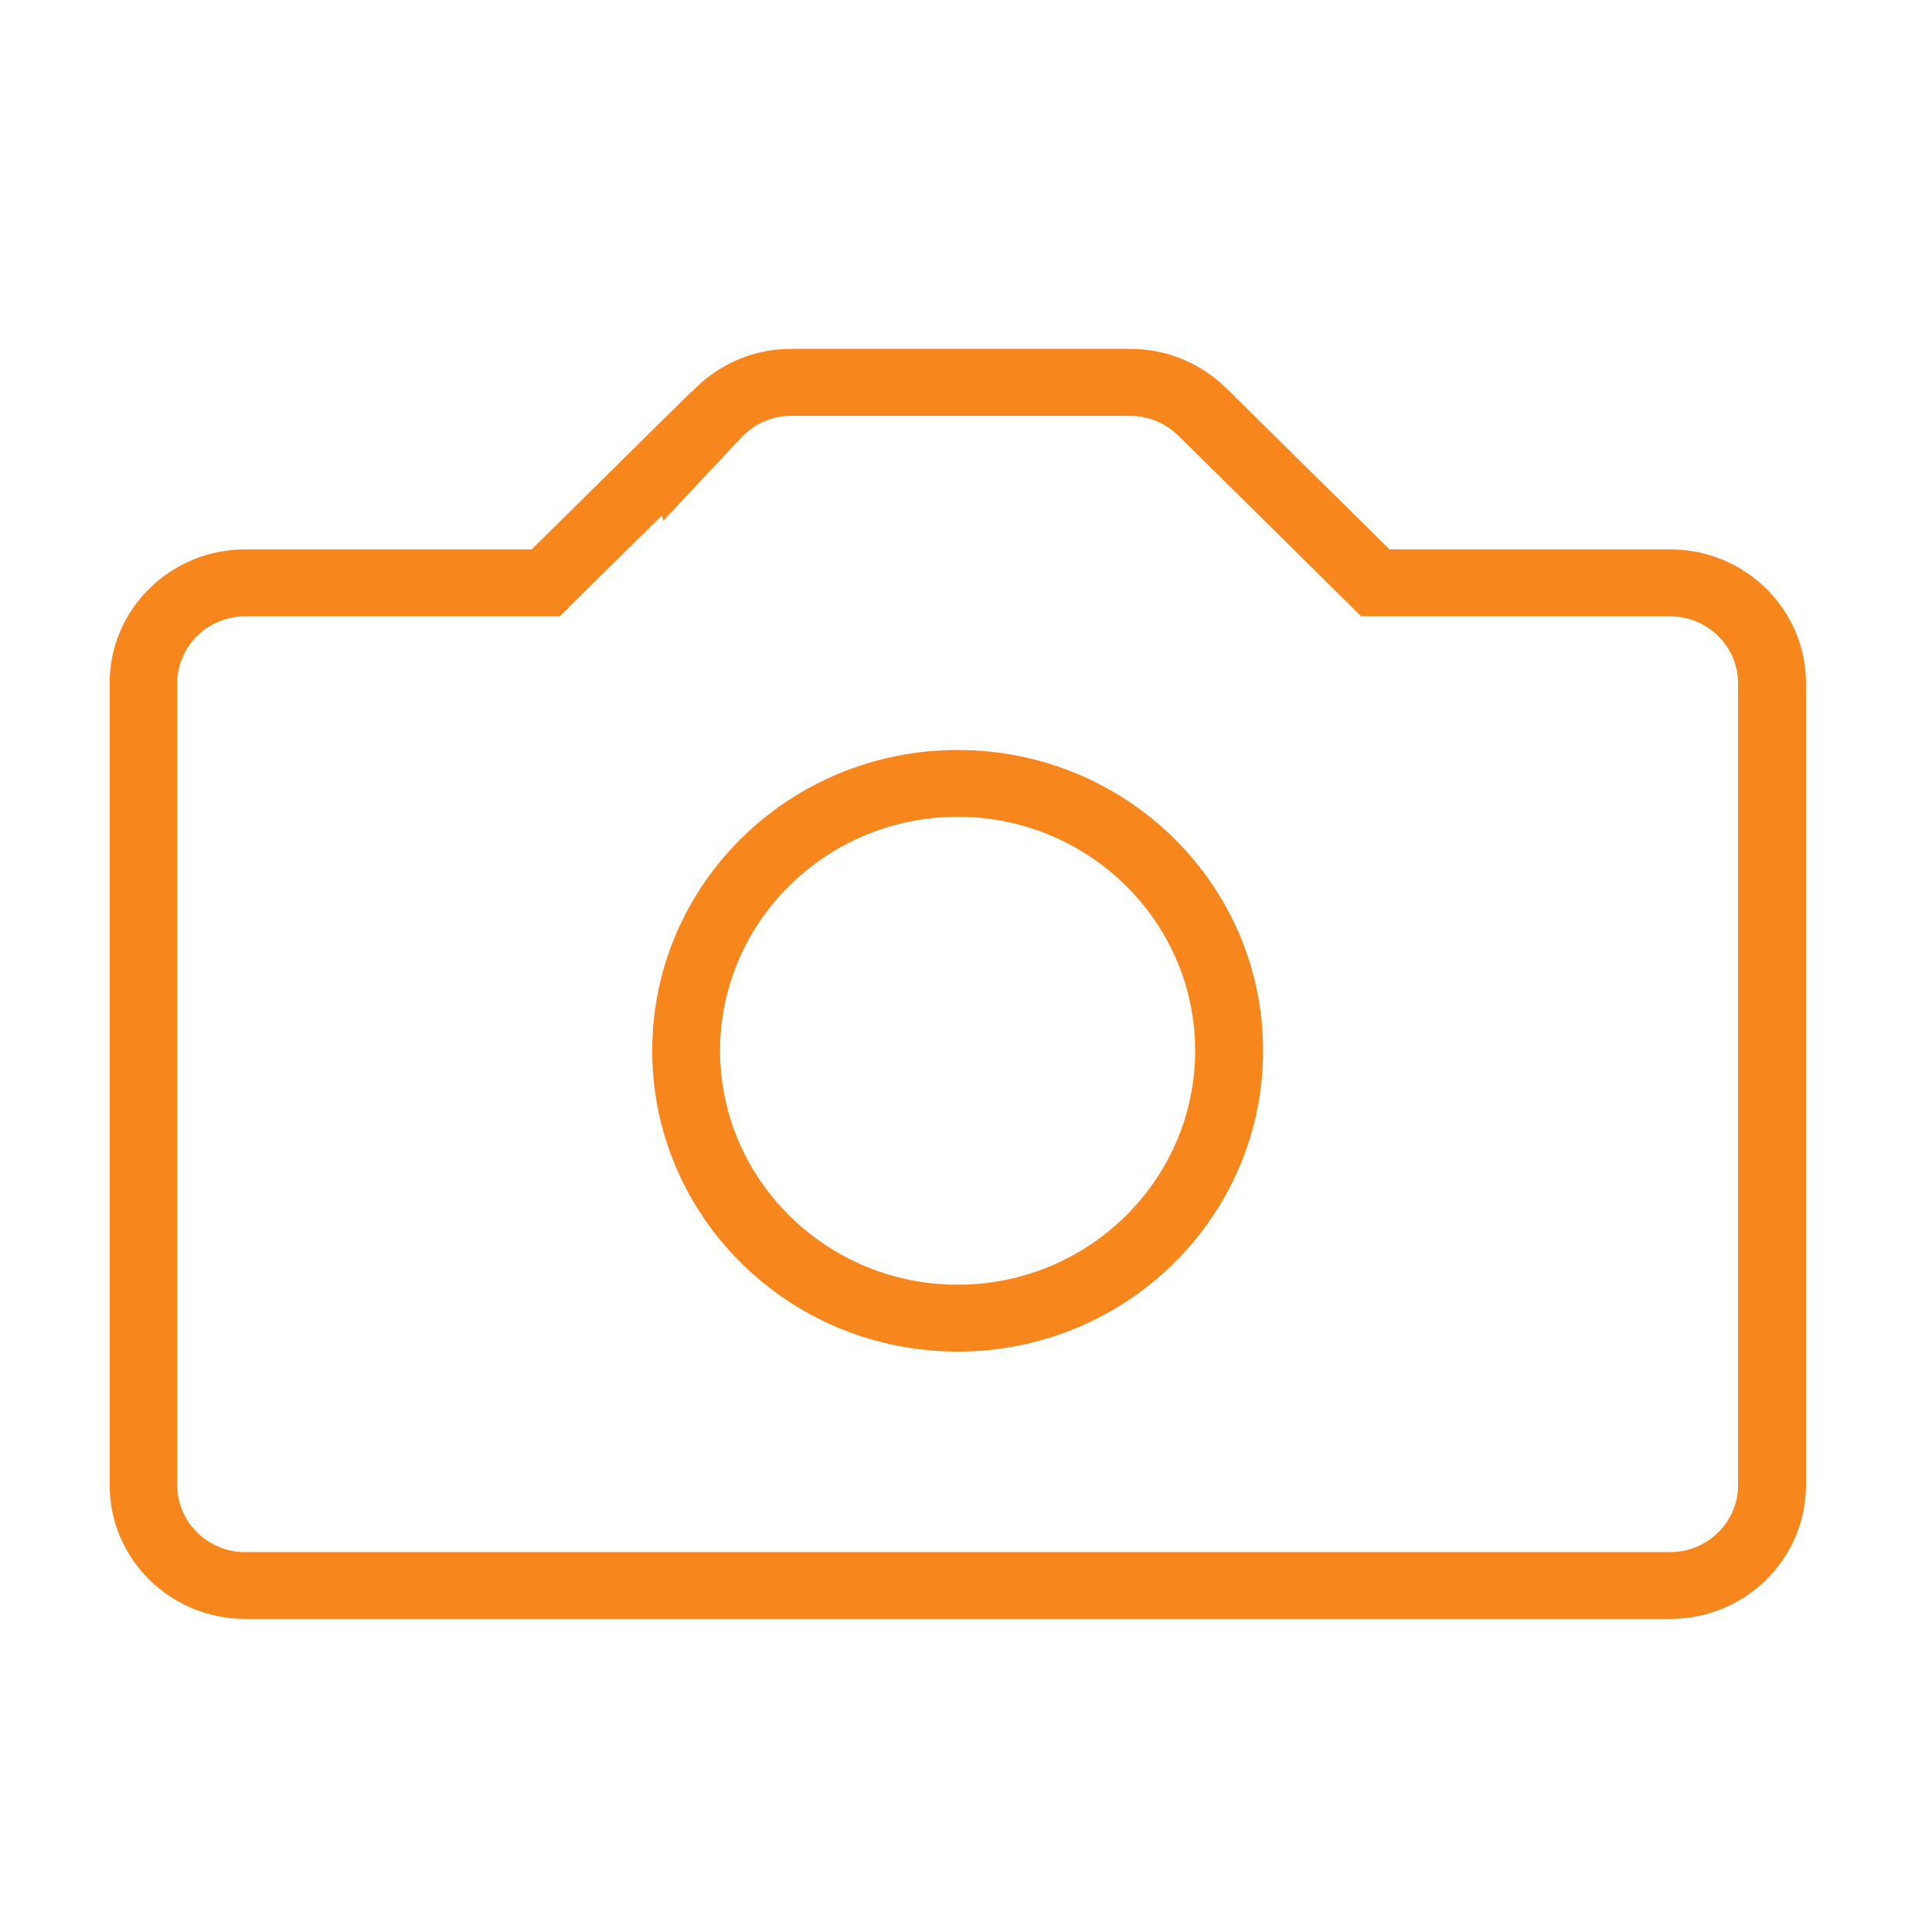
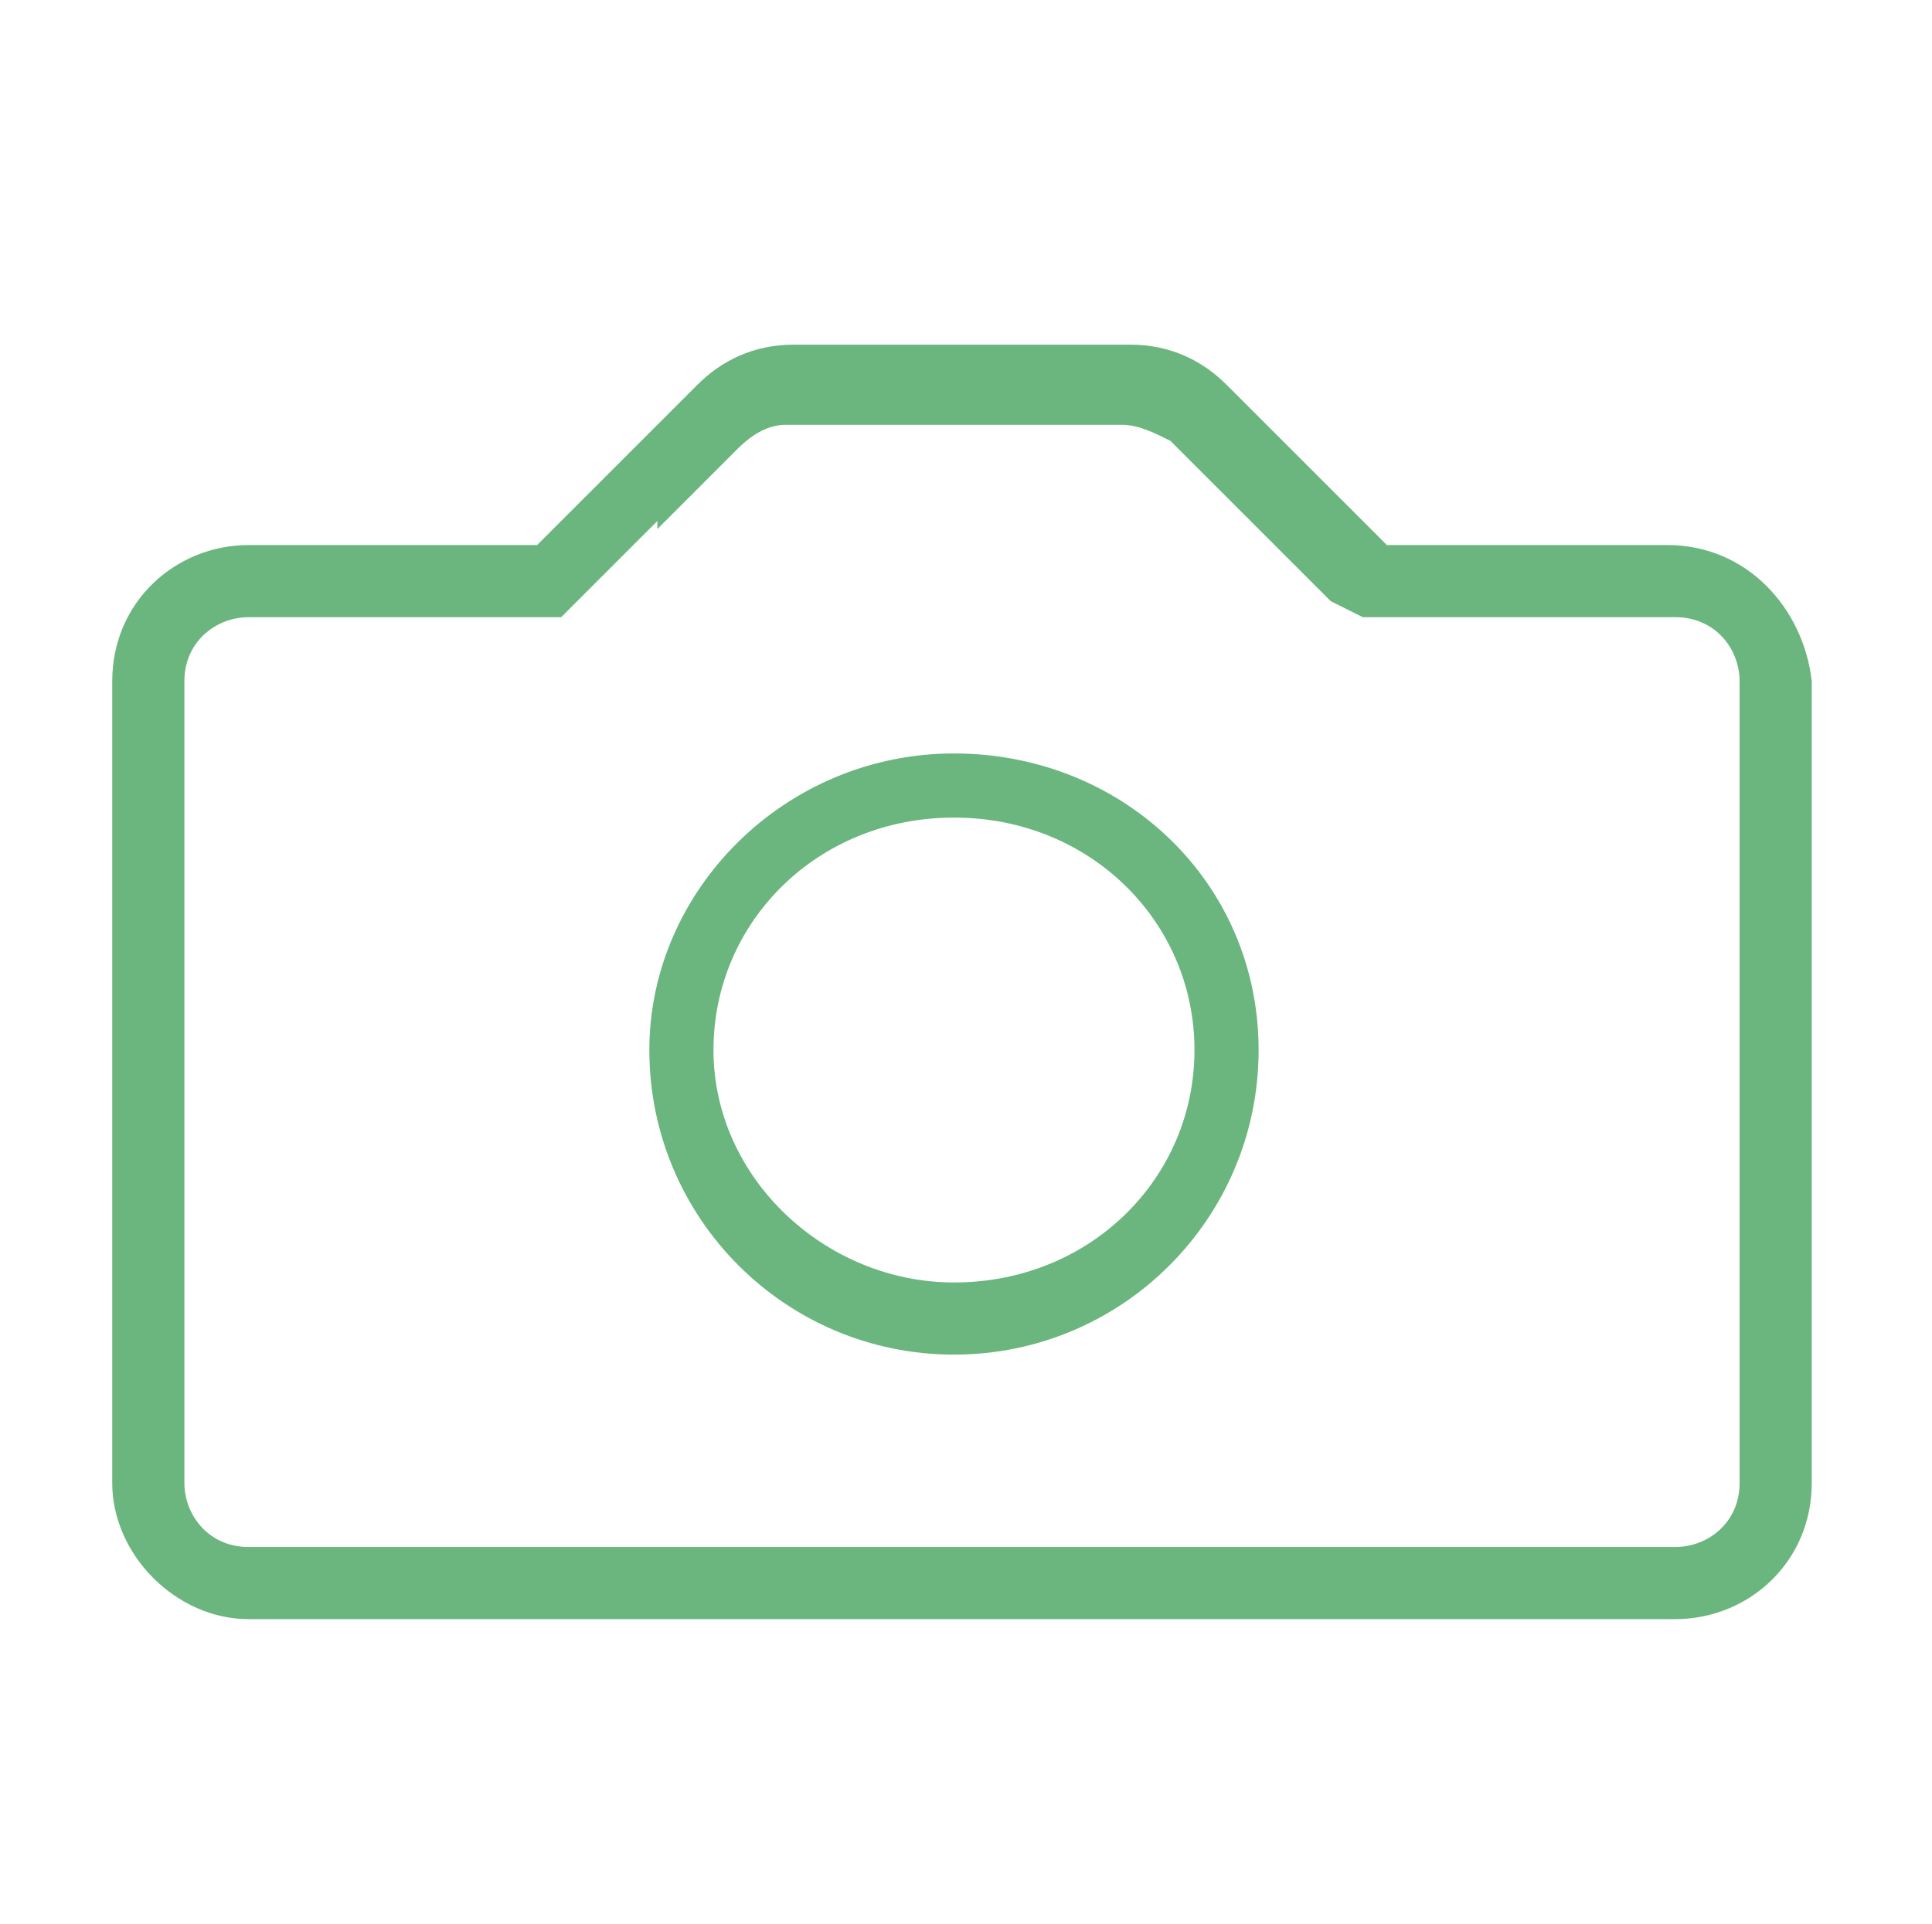
- <svg xmlns="http://www.w3.org/2000/svg" version="1.1" id="Layer_1" x="0px" y="0px" width="24.088px" height="24px" viewBox="113.789 0 24.088 24" enable-background="new 113.789 0 24.088 24" xml:space="preserve" fill="#F7861C">
+ <svg xmlns="http://www.w3.org/2000/svg" version="1.1" id="Layer_1" x="0px" y="0px" viewBox="0 0 24.1 24" style="enable-background:new 0 0 24.1 24;" xml:space="preserve">
+   <style type="text/css">
+ 	.st0{fill:#6BB57E;}
+ </style>
  <g>
-     <path d="M134.613,6.85h-3.499l-2.035-2.009c-0.003-0.002-0.004-0.004-0.006-0.006l-0.004-0.003l0,0   c-0.306-0.298-0.725-0.482-1.189-0.482h-4.23c-0.491,0-0.93,0.209-1.238,0.539l-0.003-0.005l-1.991,1.966h-3.571   c-0.935,0-1.691,0.747-1.691,1.667v10c0,0.92,0.757,1.668,1.691,1.668h17.768c0.934,0,1.691-0.748,1.691-1.668v-10   C136.305,7.597,135.547,6.85,134.613,6.85z M135.459,18.518c0,0.459-0.381,0.834-0.846,0.834h-17.768   c-0.466,0-0.846-0.374-0.846-0.834v-10c0-0.459,0.38-0.833,0.846-0.833h3.571h0.351l0.248-0.245l1.024-1.011l0.021,0.062   l0.971-1.035c0.164-0.175,0.385-0.271,0.618-0.271h4.23c0.223,0,0.435,0.086,0.602,0.247l2.033,2.008l0.247,0.245h0.353h3.499   c0.465,0,0.846,0.374,0.846,0.833V18.518L135.459,18.518z" />
-     <path d="M125.729,9.351c-2.104,0-3.808,1.678-3.808,3.749c0,2.072,1.703,3.752,3.808,3.752c2.104,0,3.808-1.68,3.808-3.752   C129.537,11.028,127.833,9.351,125.729,9.351z M125.729,16.018c-1.633,0-2.962-1.31-2.962-2.918s1.329-2.916,2.962-2.916   s2.961,1.307,2.961,2.916S127.362,16.018,125.729,16.018z" />
+     <path class="st0" d="M20.8,6.8h-3.5l-2-2c0,0,0,0,0,0l0,0l0,0c-0.3-0.3-0.7-0.5-1.2-0.5H9.9c-0.5,0-0.9,0.2-1.2,0.5l0,0l-2,2H3.1   c-0.9,0-1.7,0.7-1.7,1.7v10c0,0.9,0.8,1.7,1.7,1.7h17.8c0.9,0,1.7-0.7,1.7-1.7v-10C22.5,7.6,21.8,6.8,20.8,6.8z M21.7,18.5   c0,0.5-0.4,0.8-0.8,0.8H3.1c-0.5,0-0.8-0.4-0.8-0.8v-10c0-0.5,0.4-0.8,0.8-0.8h3.6H7l0.2-0.2l1-1l0,0.1l1-1   c0.2-0.2,0.4-0.3,0.6-0.3h4.2c0.2,0,0.4,0.1,0.6,0.2l2,2L17,7.7h0.4h3.5c0.5,0,0.8,0.4,0.8,0.8V18.5L21.7,18.5z" />
+     <path class="st0" d="M11.9,9.4c-2.1,0-3.8,1.7-3.8,3.7c0,2.1,1.7,3.8,3.8,3.8c2.1,0,3.8-1.7,3.8-3.8S14,9.4,11.9,9.4z M11.9,16   c-1.6,0-3-1.3-3-2.9s1.3-2.9,3-2.9s3,1.3,3,2.9S13.6,16,11.9,16z" />
  </g>
</svg>
